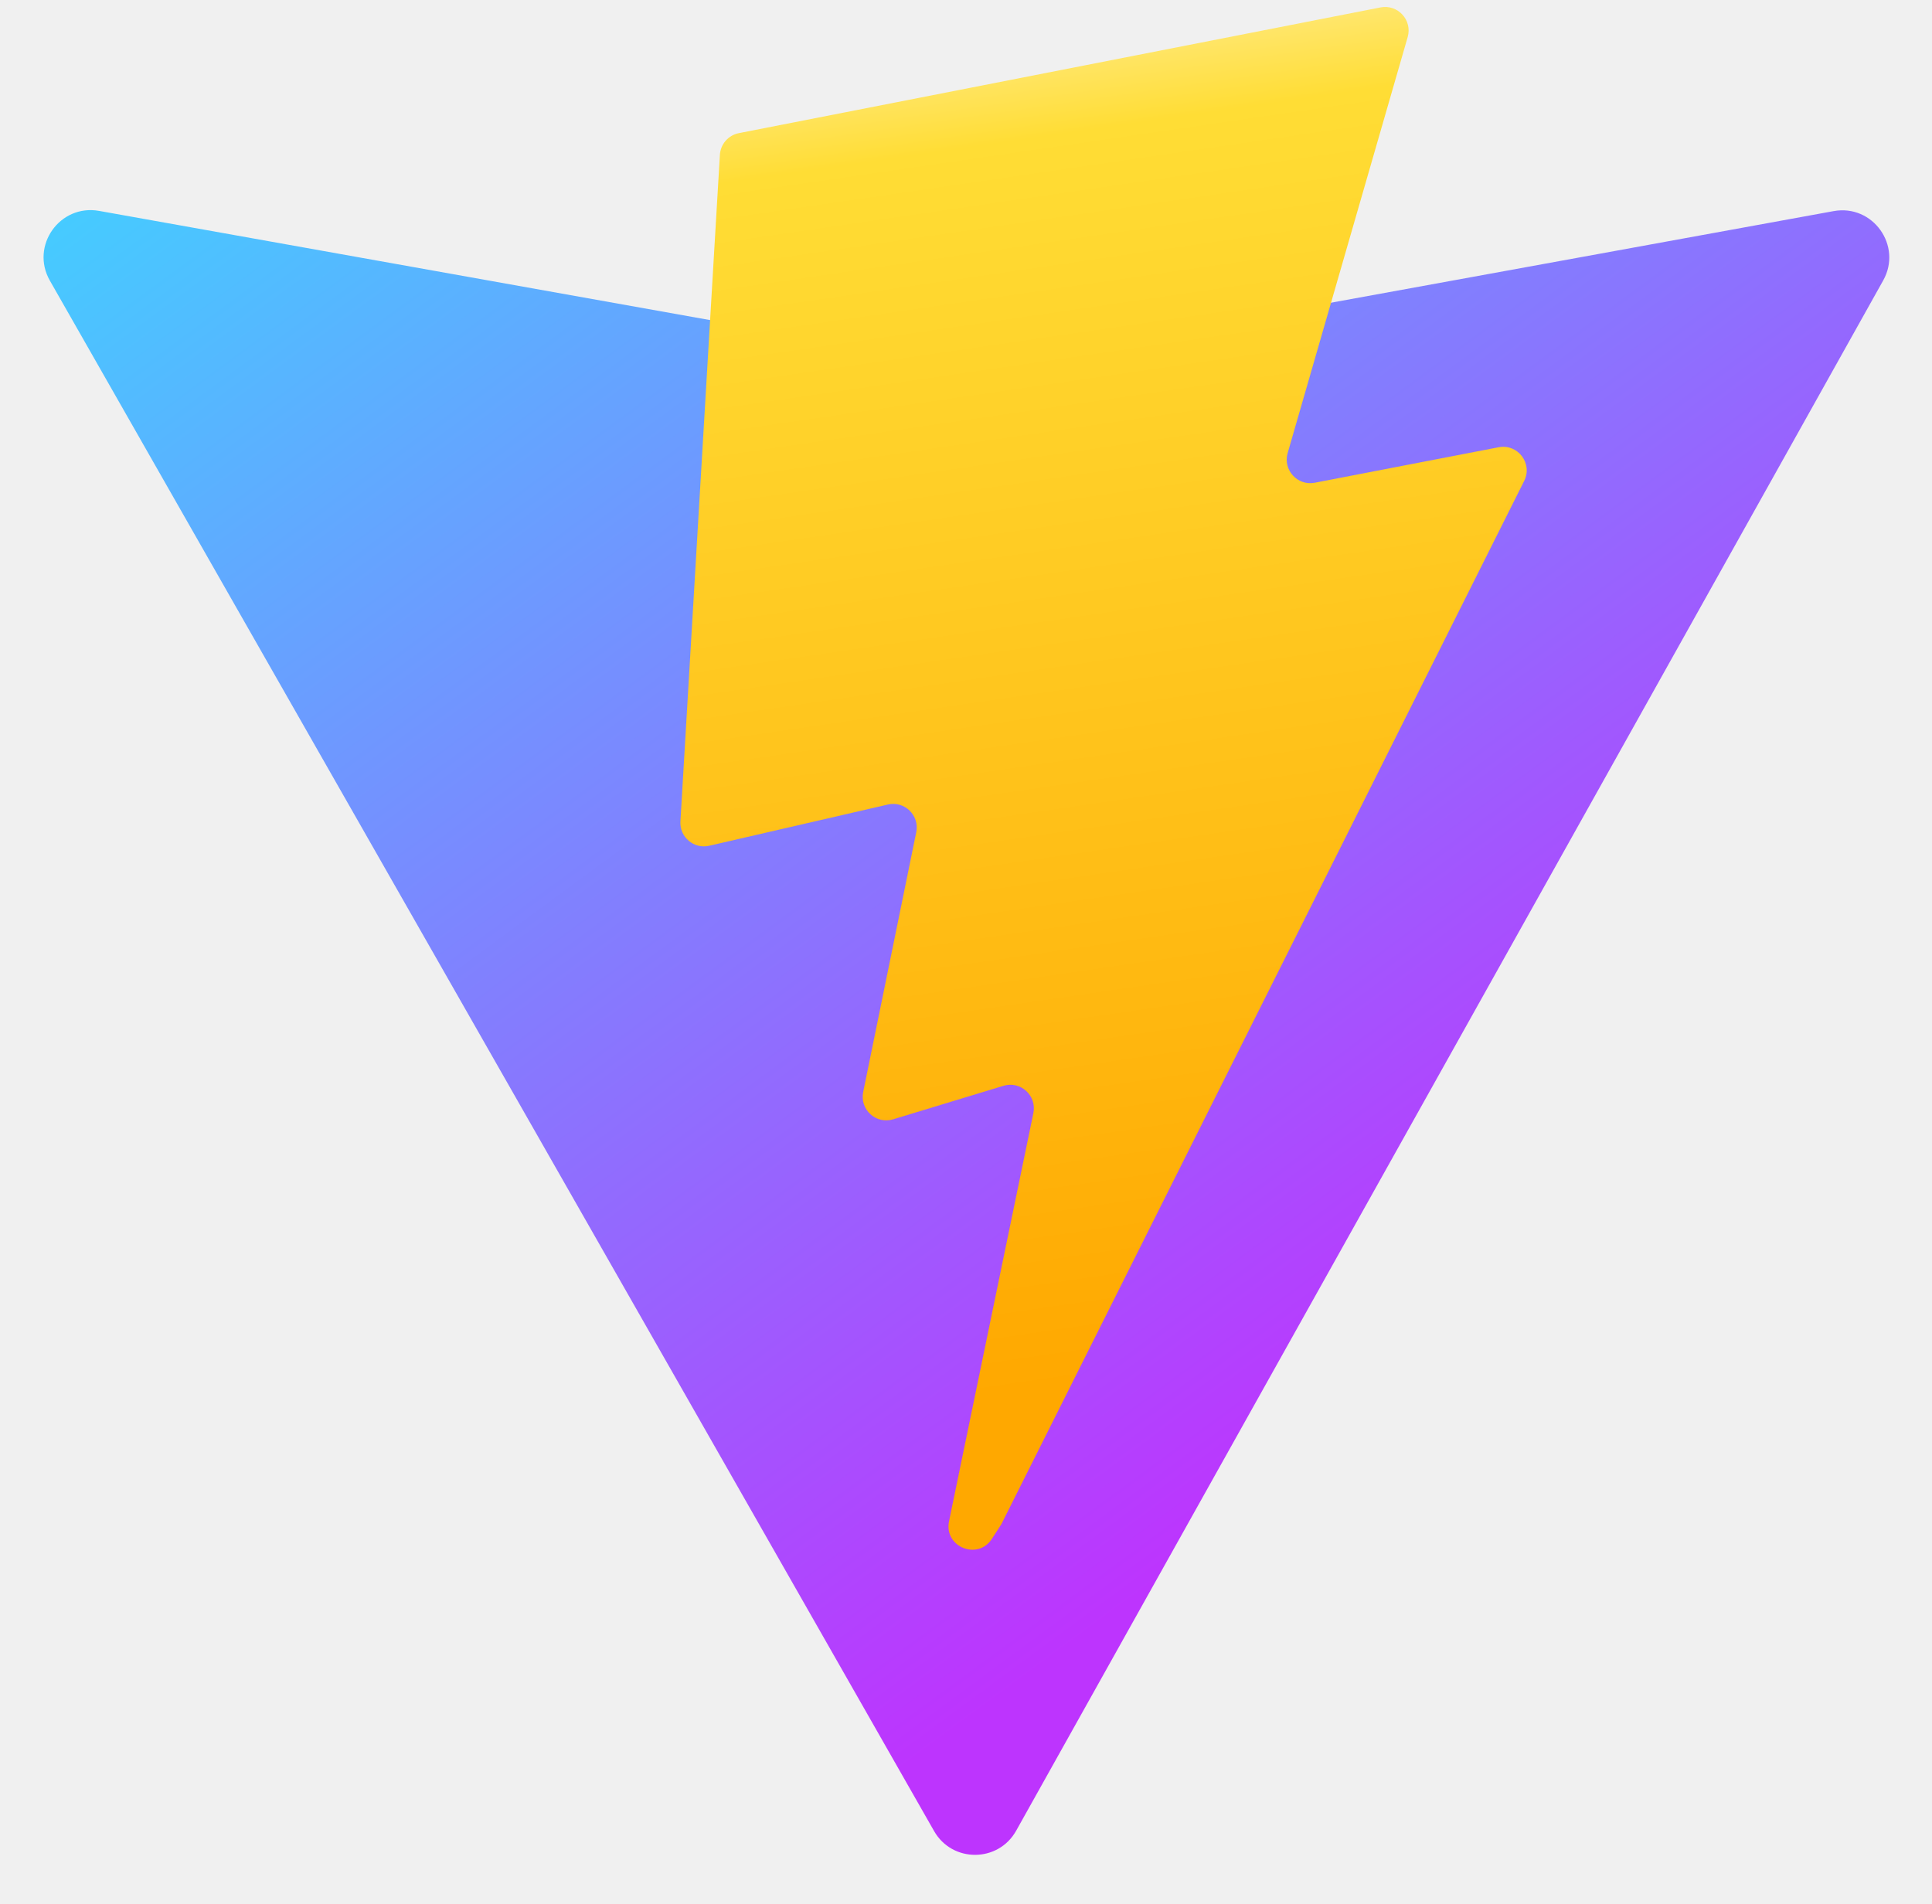
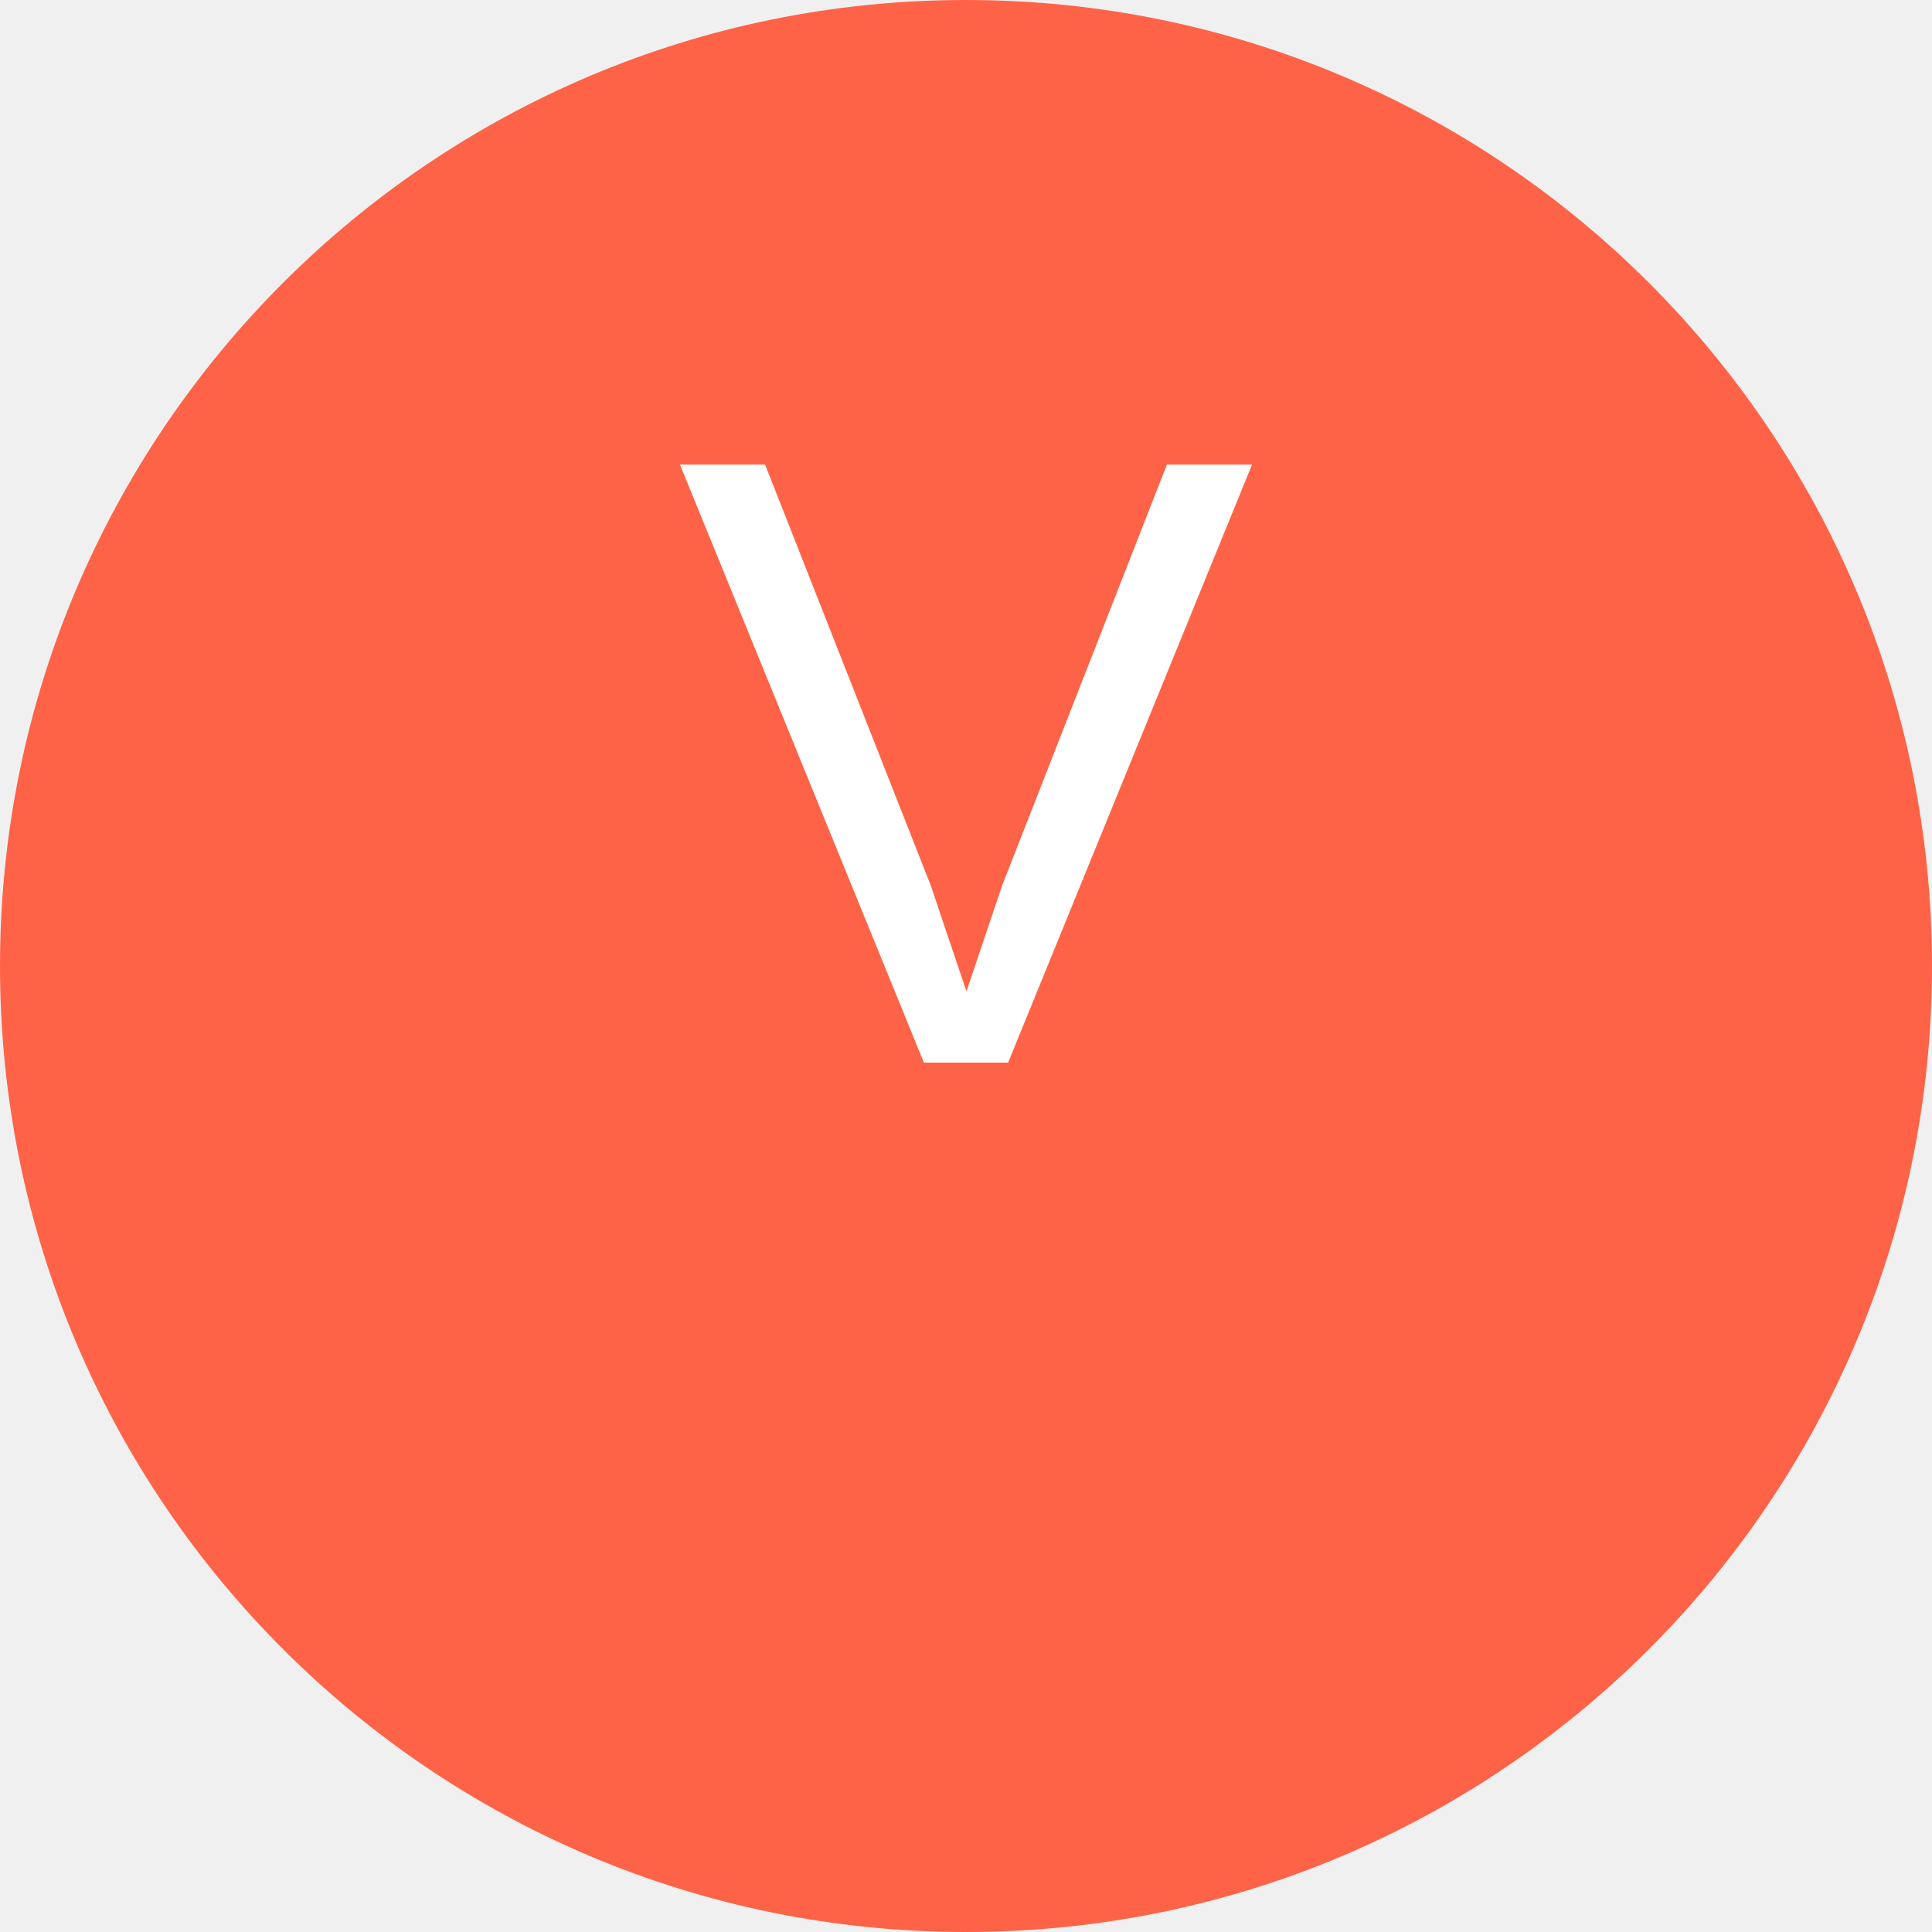
- <svg xmlns="http://www.w3.org/2000/svg" width="410" height="404" viewBox="0 0 410 404" fill="none">
-   <path d="M399.641 59.525L215.643 388.545C211.844 395.338 202.084 395.378 198.228 388.618L10.582 59.556C6.381 52.19 12.68 43.267 21.028 44.759L205.223 77.682C206.398 77.892 207.601 77.89 208.776 77.676L389.119 44.806C397.439 43.289 403.768 52.143 399.641 59.525Z" fill="url(#paint0_linear)" />
-   <path d="M292.965 1.574L156.801 28.255C154.563 28.694 152.906 30.59 152.771 32.866L144.395 174.33C144.198 177.662 147.258 180.248 150.51 179.498L188.42 170.749C191.967 169.931 195.172 173.055 194.443 176.622L183.18 231.775C182.422 235.487 185.907 238.661 189.532 237.56L212.947 230.446C216.577 229.344 220.065 232.527 219.297 236.242L201.398 322.875C200.278 328.294 207.486 331.249 210.492 326.603L212.5 323.5L323.454 102.072C325.312 98.365 322.108 94.137 318.036 94.923L279.014 102.454C275.347 103.161 272.227 99.746 273.262 96.158L298.731 7.867C299.767 4.273 296.636 0.855 292.965 1.574Z" fill="url(#paint1_linear)" />
-   <defs>
-     <linearGradient id="paint0_linear" x1="6" y1="33" x2="235" y2="344" gradientUnits="userSpaceOnUse">
-       <stop stop-color="#41D1FF" />
-       <stop offset="1" stop-color="#BD34FE" />
-     </linearGradient>
-     <linearGradient id="paint1_linear" x1="194.651" y1="8.818" x2="236.076" y2="292.989" gradientUnits="userSpaceOnUse">
-       <stop stop-color="#FFEA83" />
-       <stop offset="0.083" stop-color="#FFDD35" />
-       <stop offset="1" stop-color="#FFA800" />
-     </linearGradient>
-   </defs>
+ <svg xmlns="http://www.w3.org/2000/svg" viewBox="0 0 100 100">
+   <circle cx="50" cy="50" r="50" fill="#ff6347" />
+   <text x="50" y="55" font-size="45" text-anchor="middle" fill="white" font-family="Arial">V</text>
</svg>
